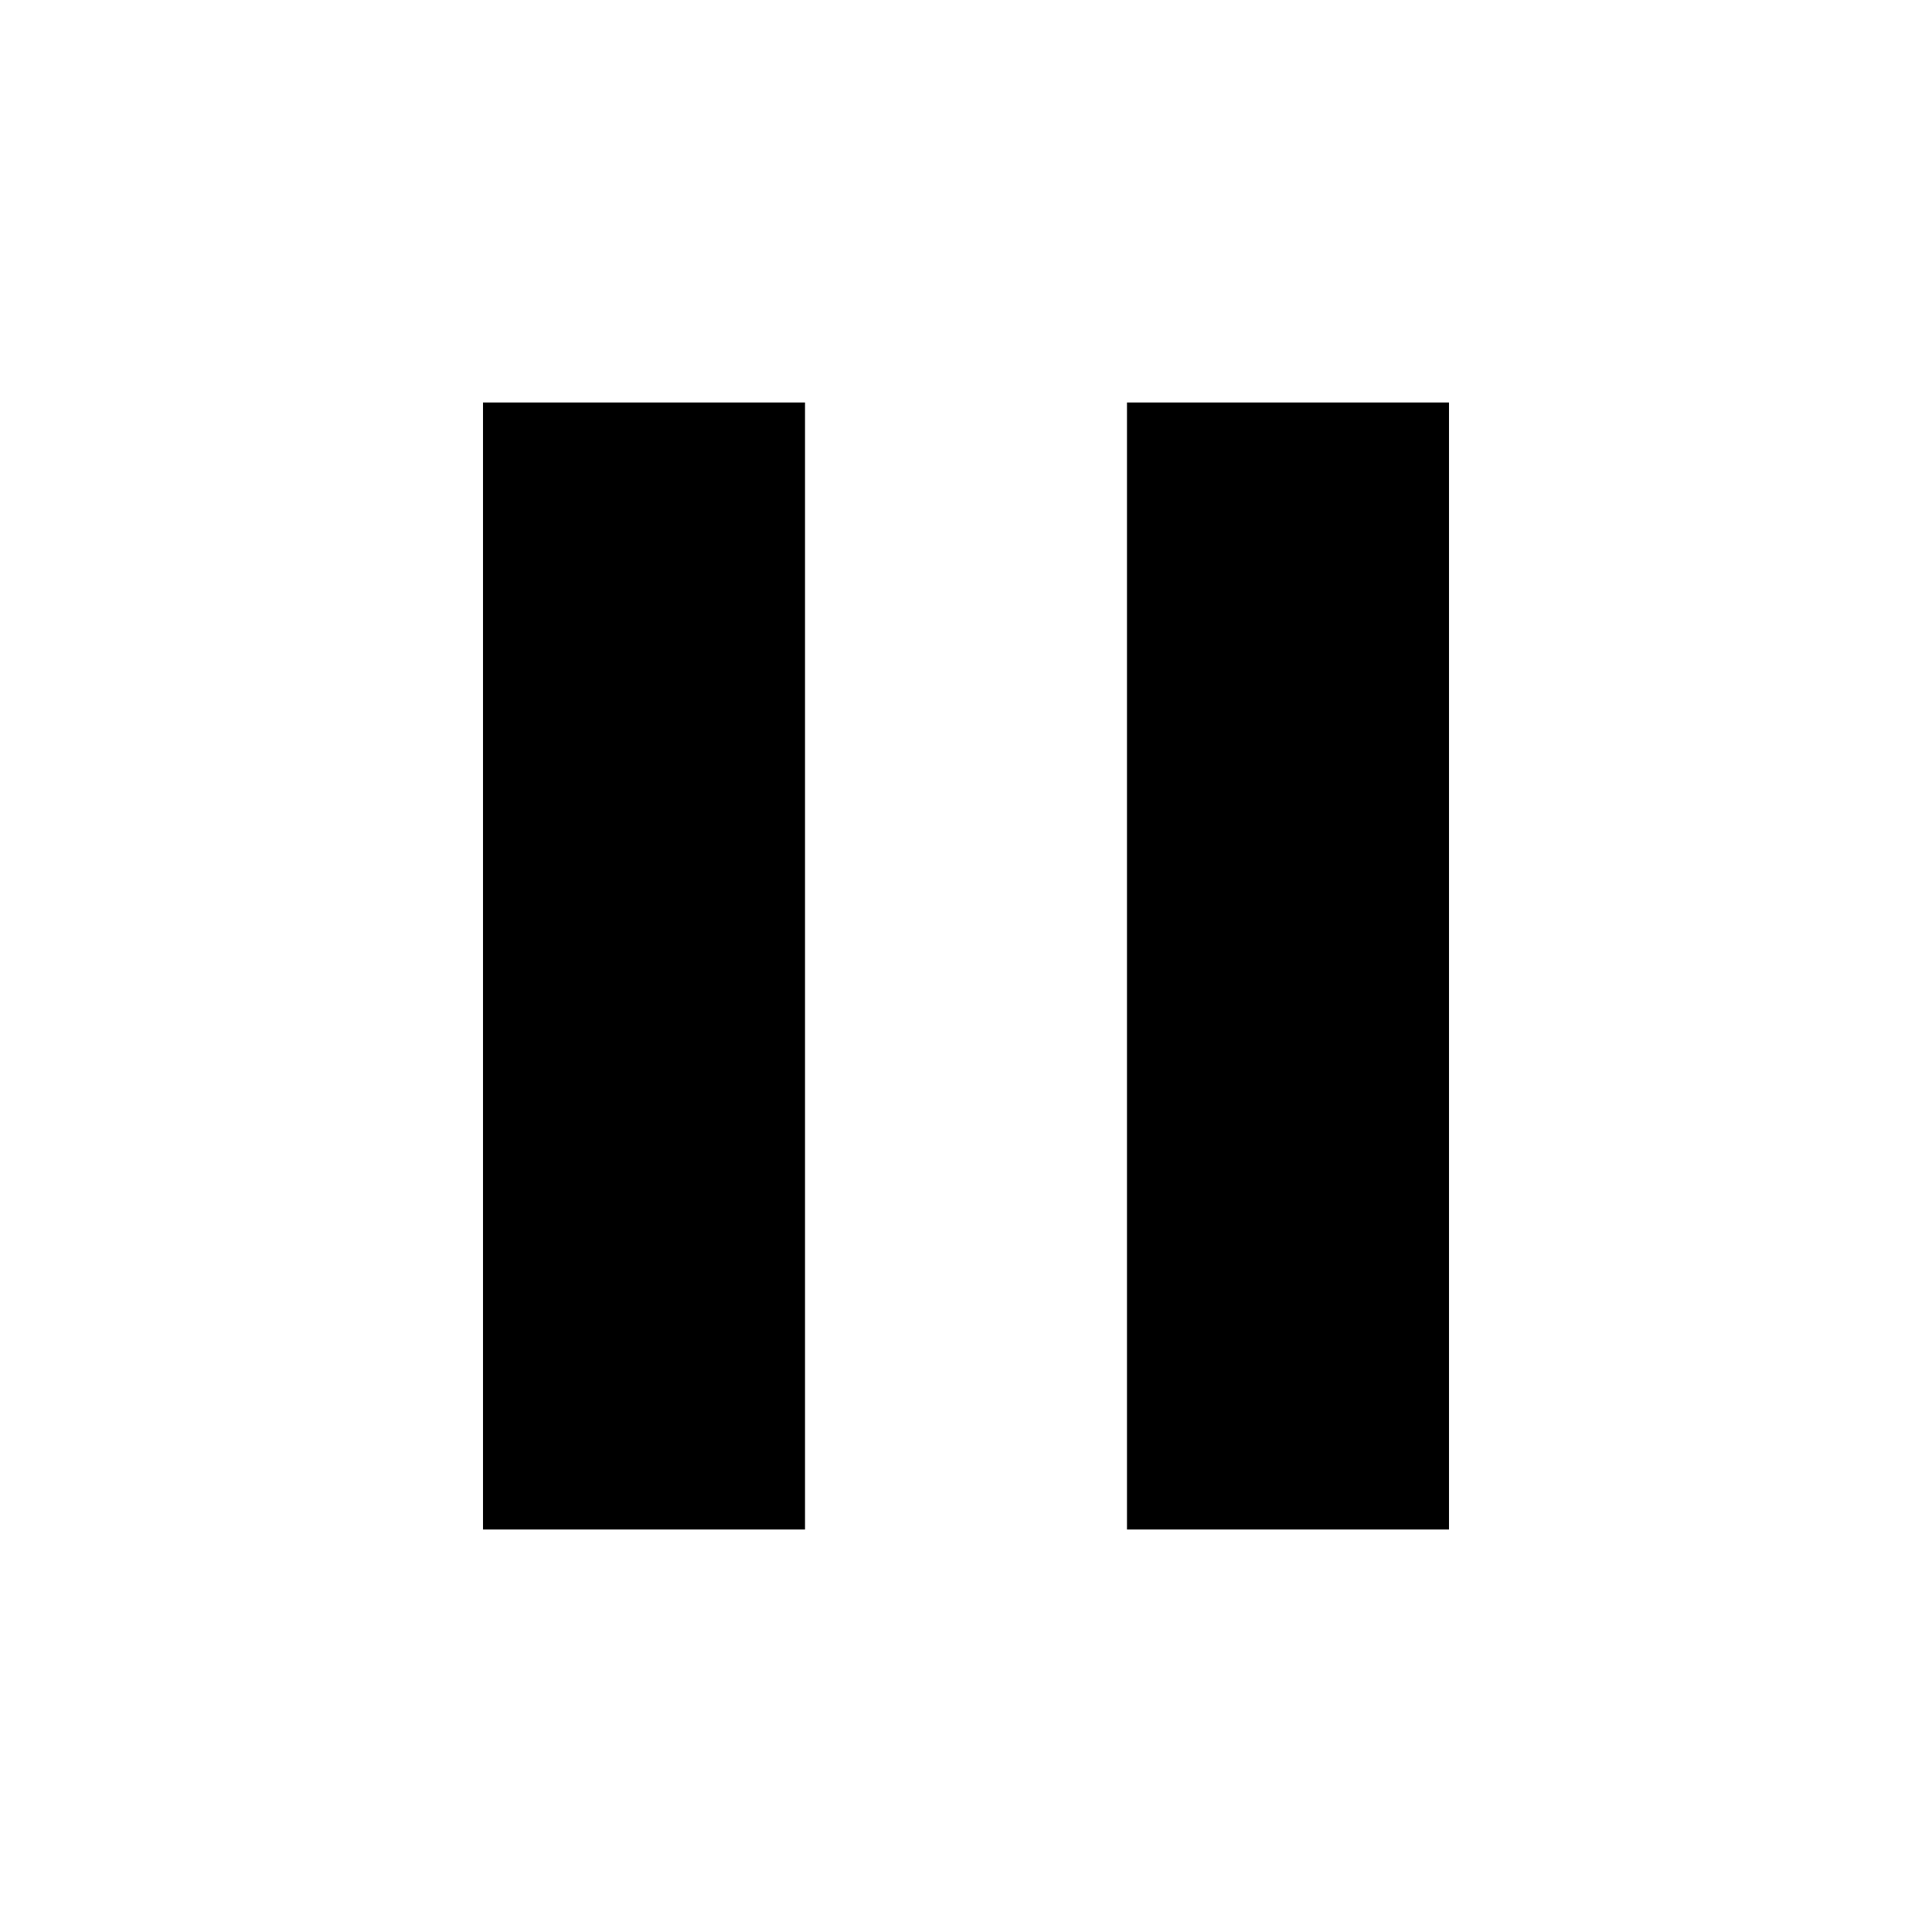
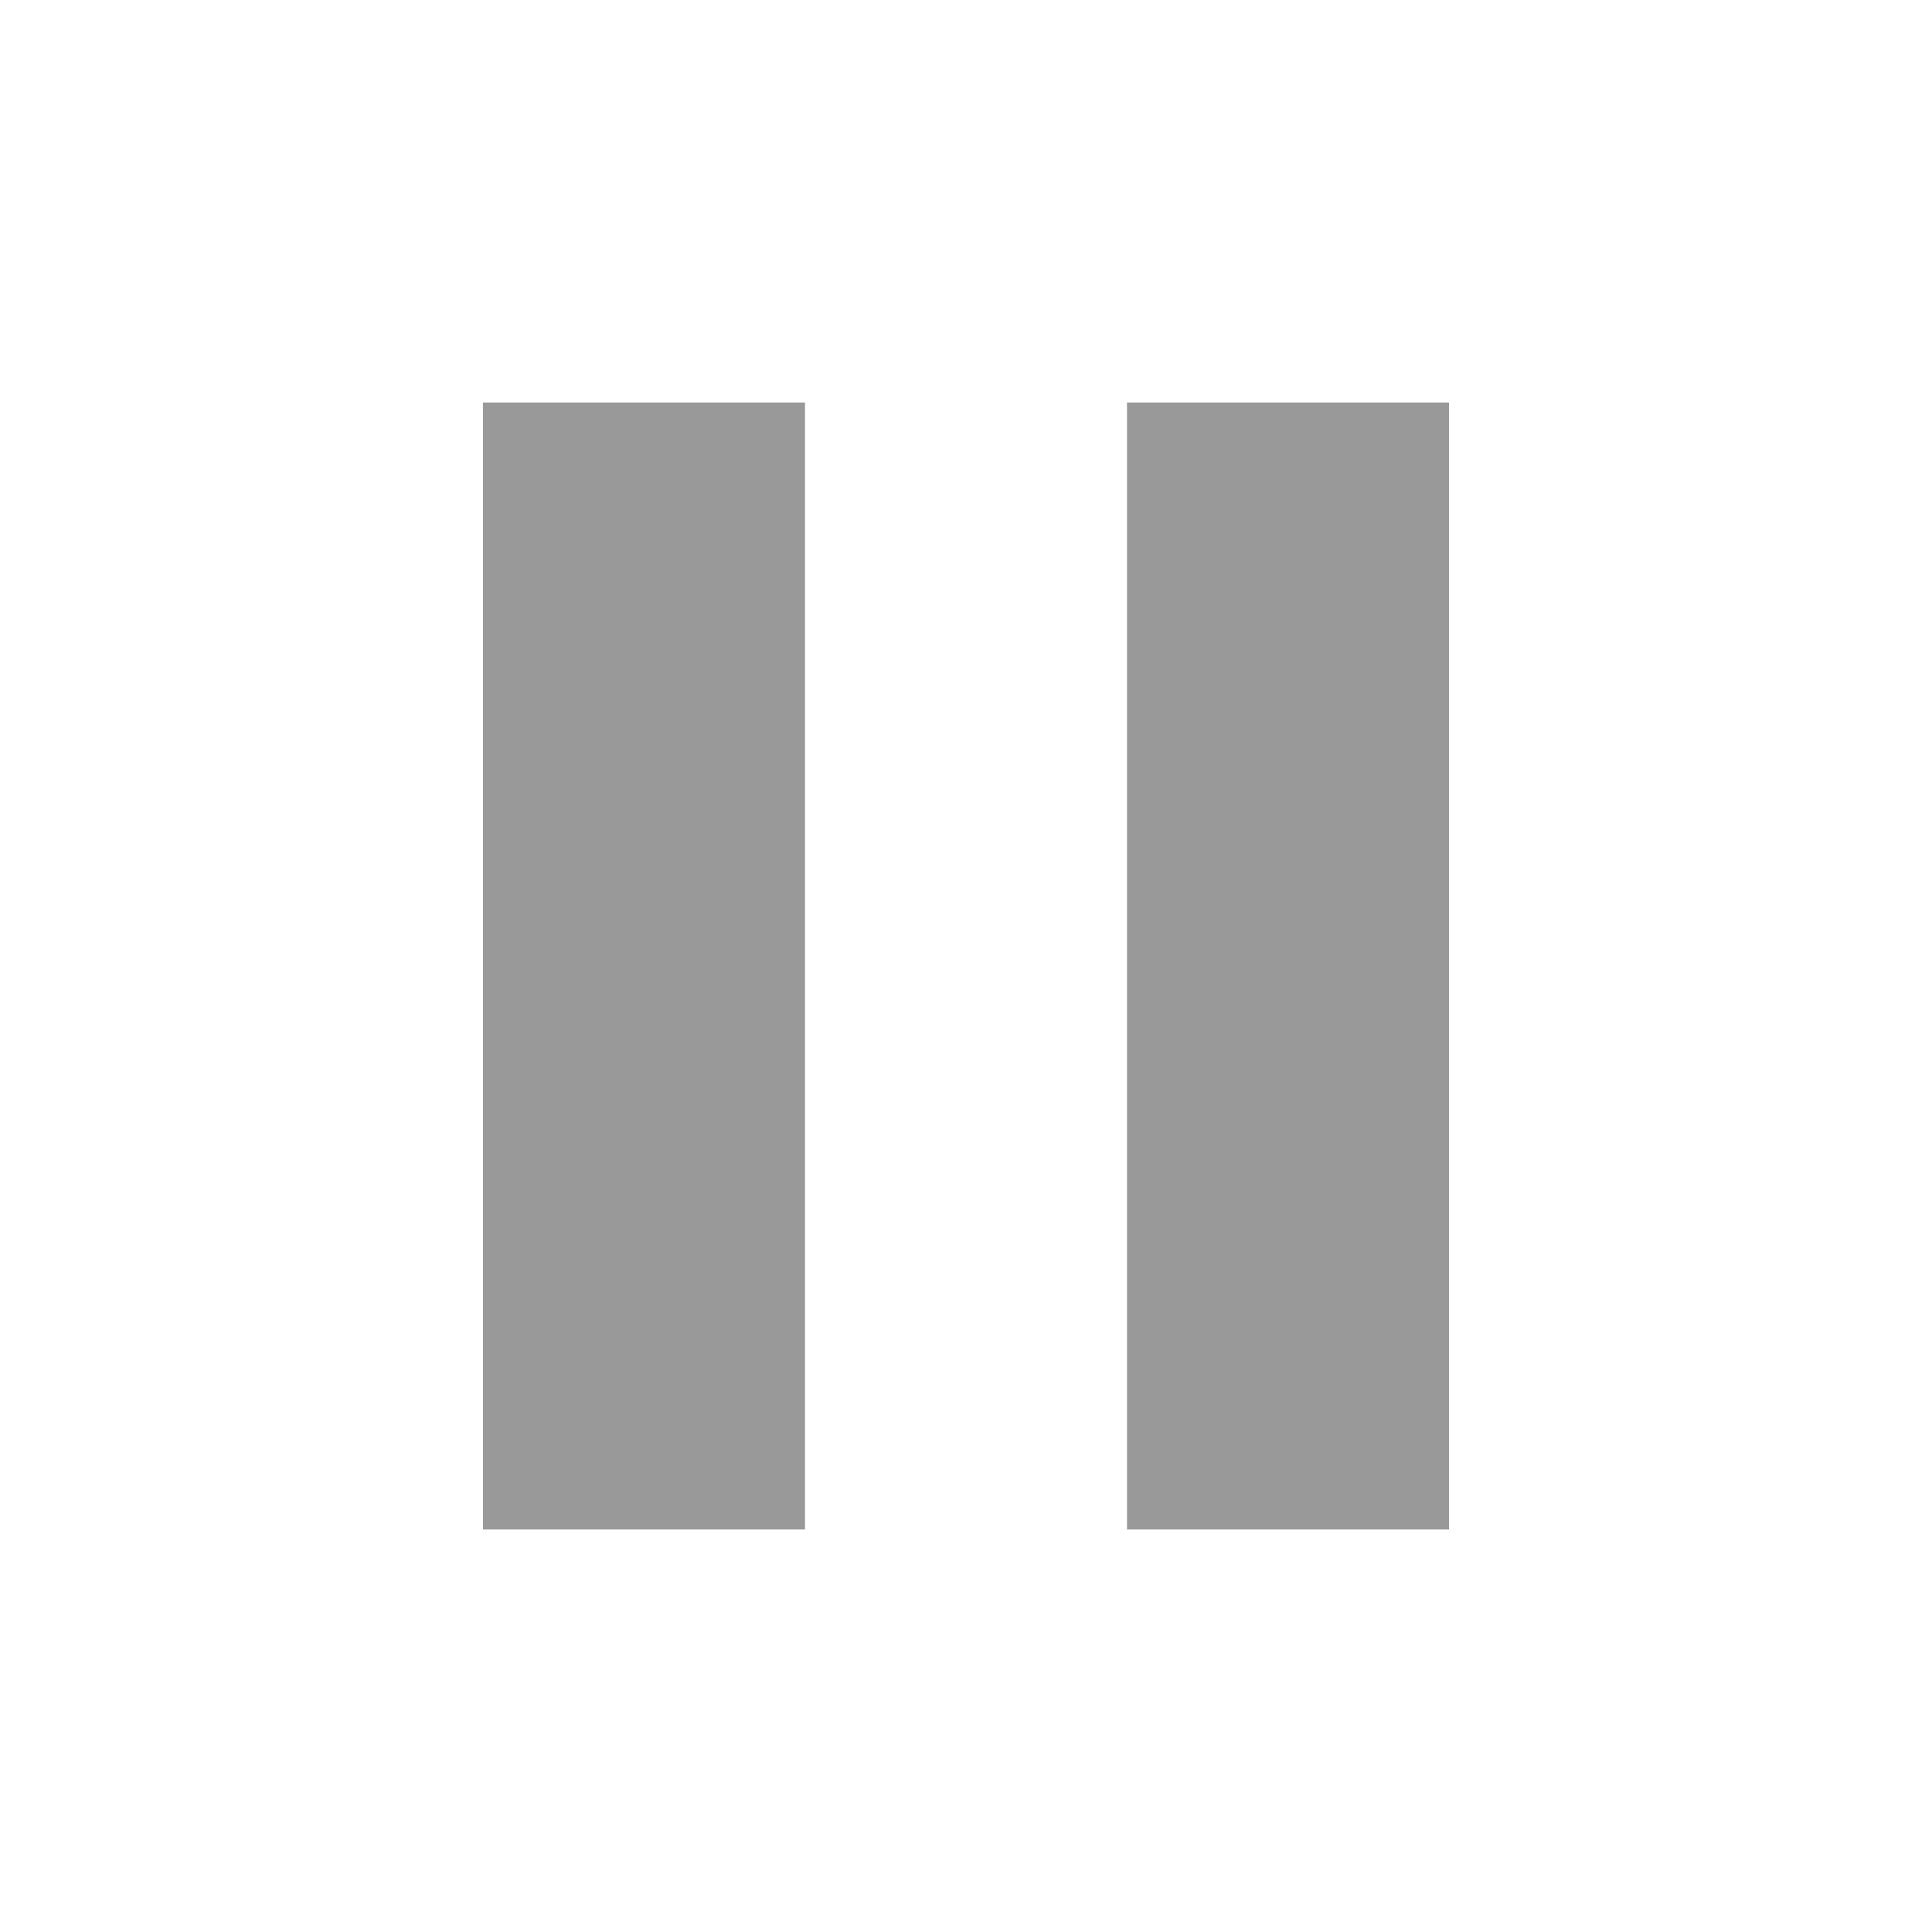
<svg xmlns="http://www.w3.org/2000/svg" t="1632295412639" class="icon" viewBox="0 0 1024 1024" version="1.1" p-id="8598" width="200" height="200">
  <defs>
    <style type="text/css" />
  </defs>
-   <path d="M597.333 810.667h170.667V213.333h-170.667M256 810.667h170.667V213.333H256v597.333z" fill="" p-id="8599" />
+   <path d="M597.333 810.667h170.667V213.333h-170.667M256 810.667h170.667V213.333H256v597.333z" fill="#999" p-id="8599" />
</svg>
